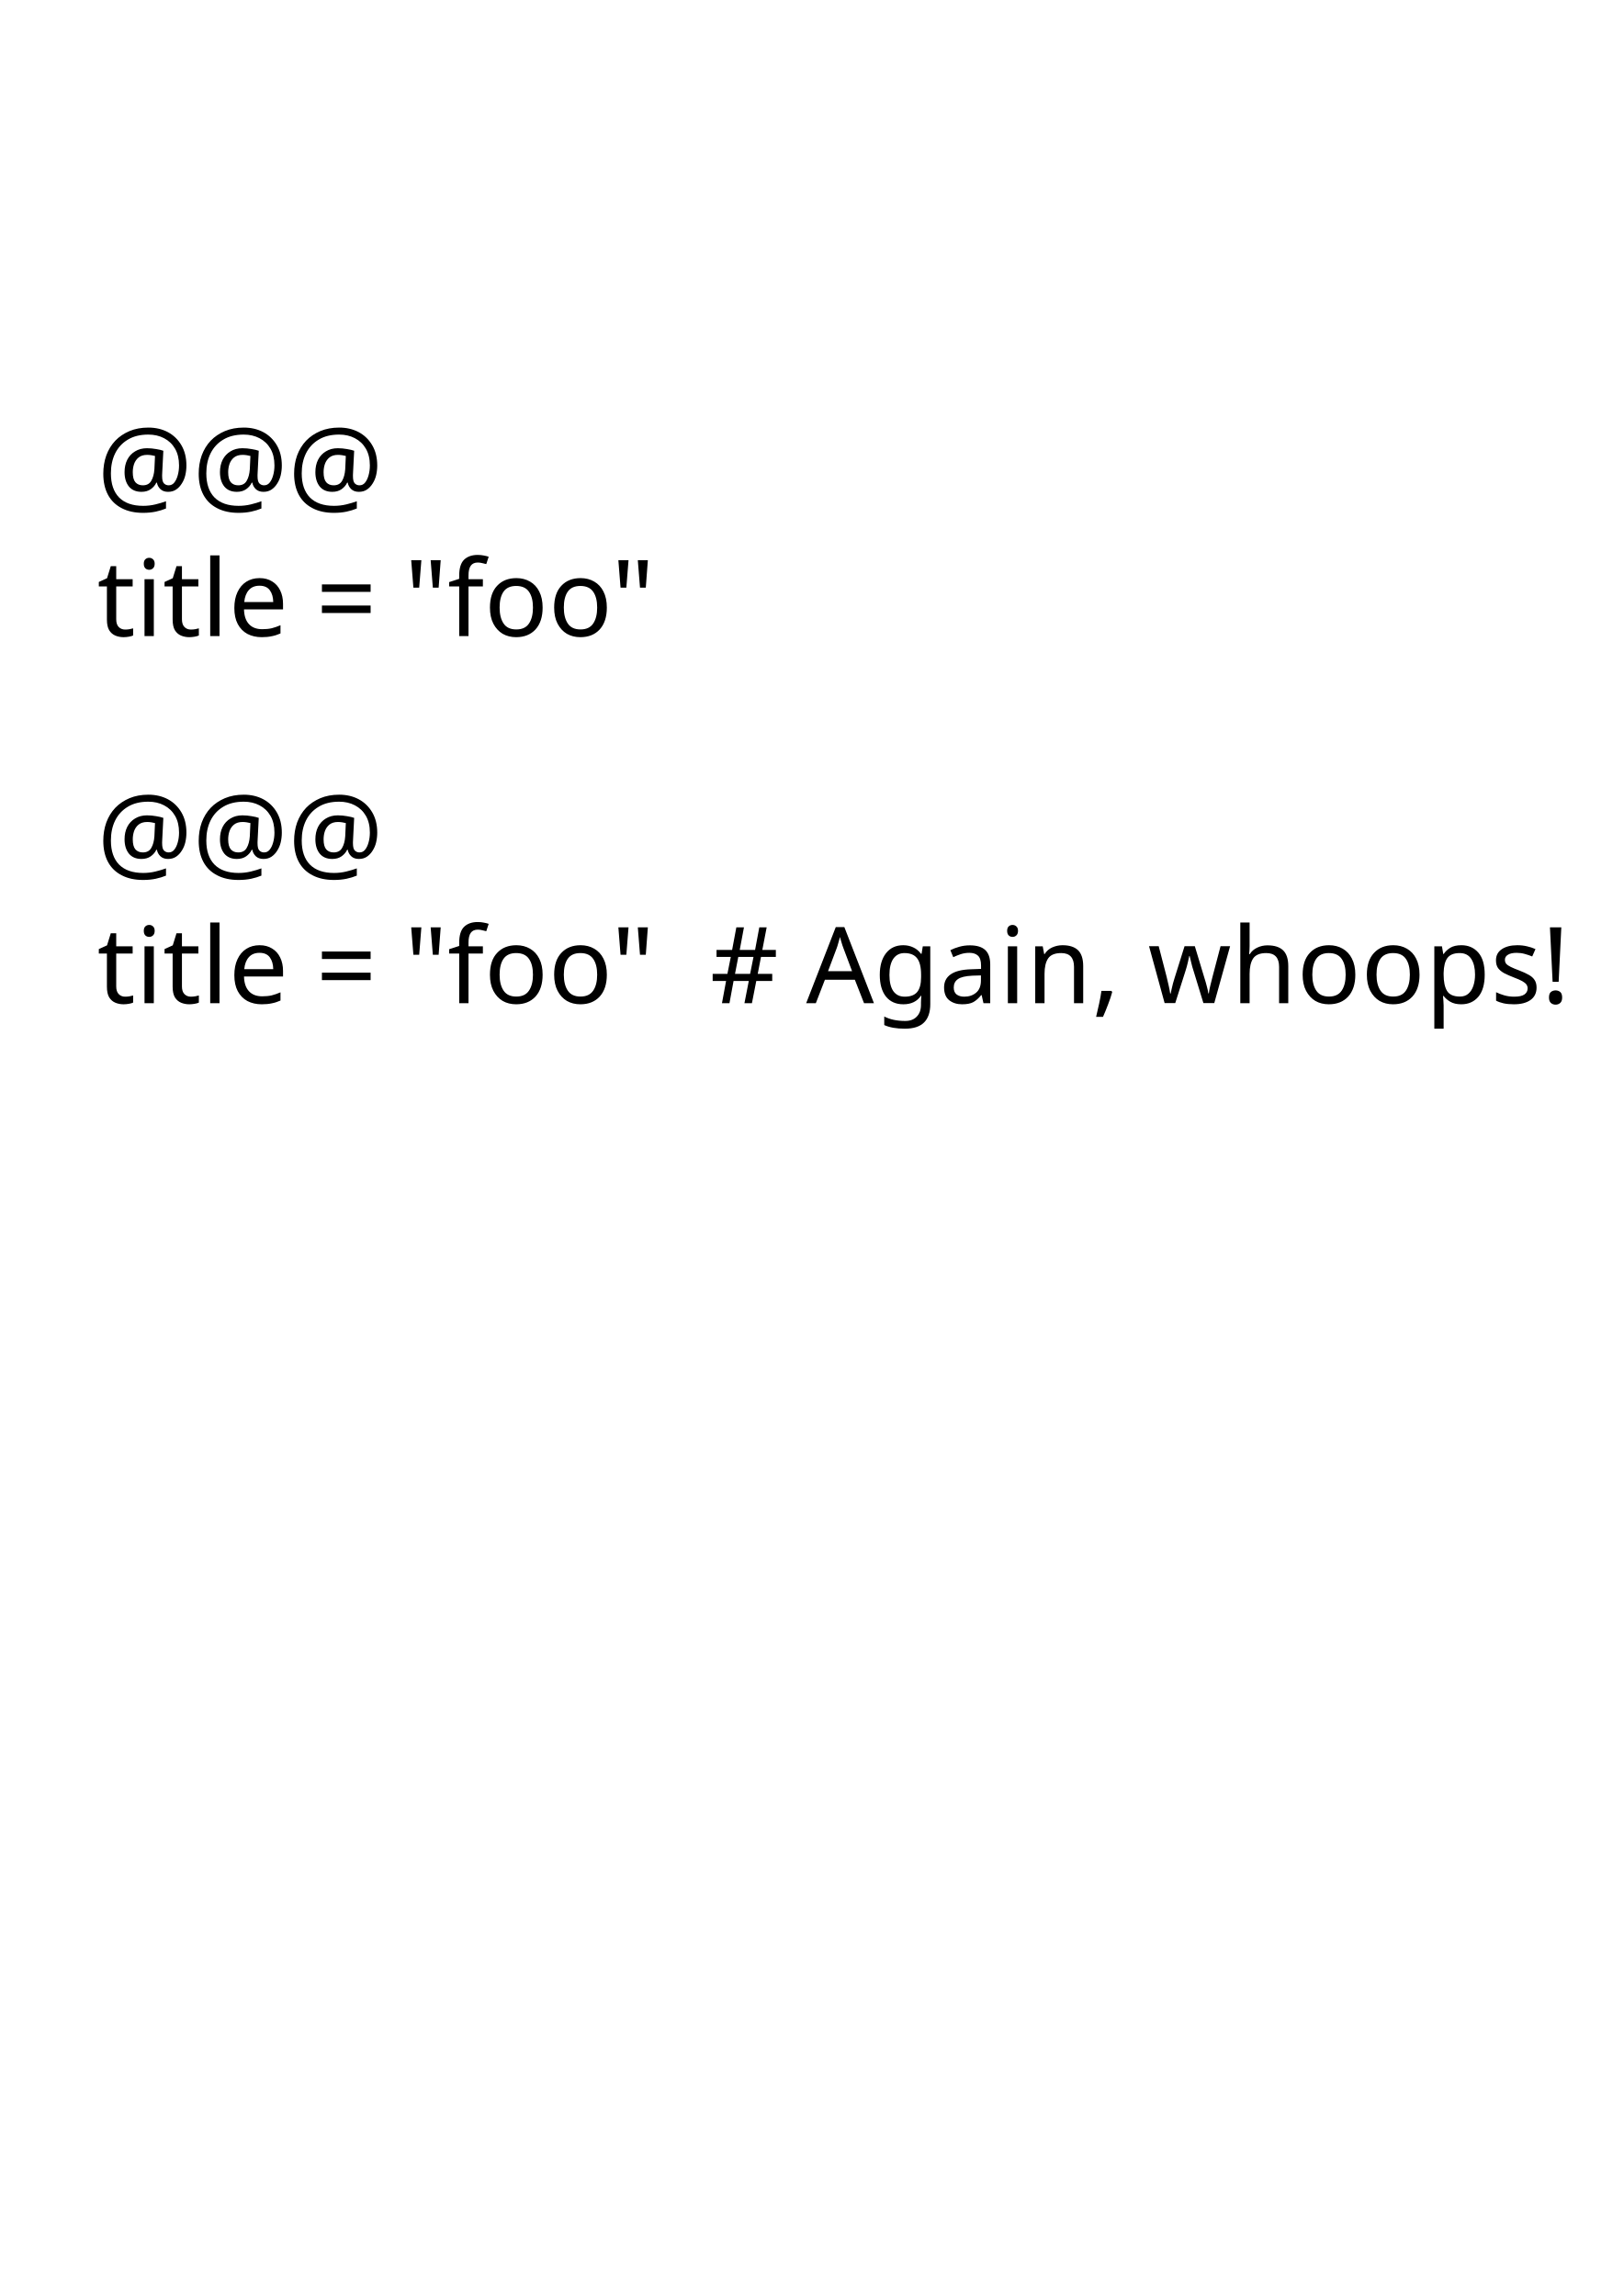
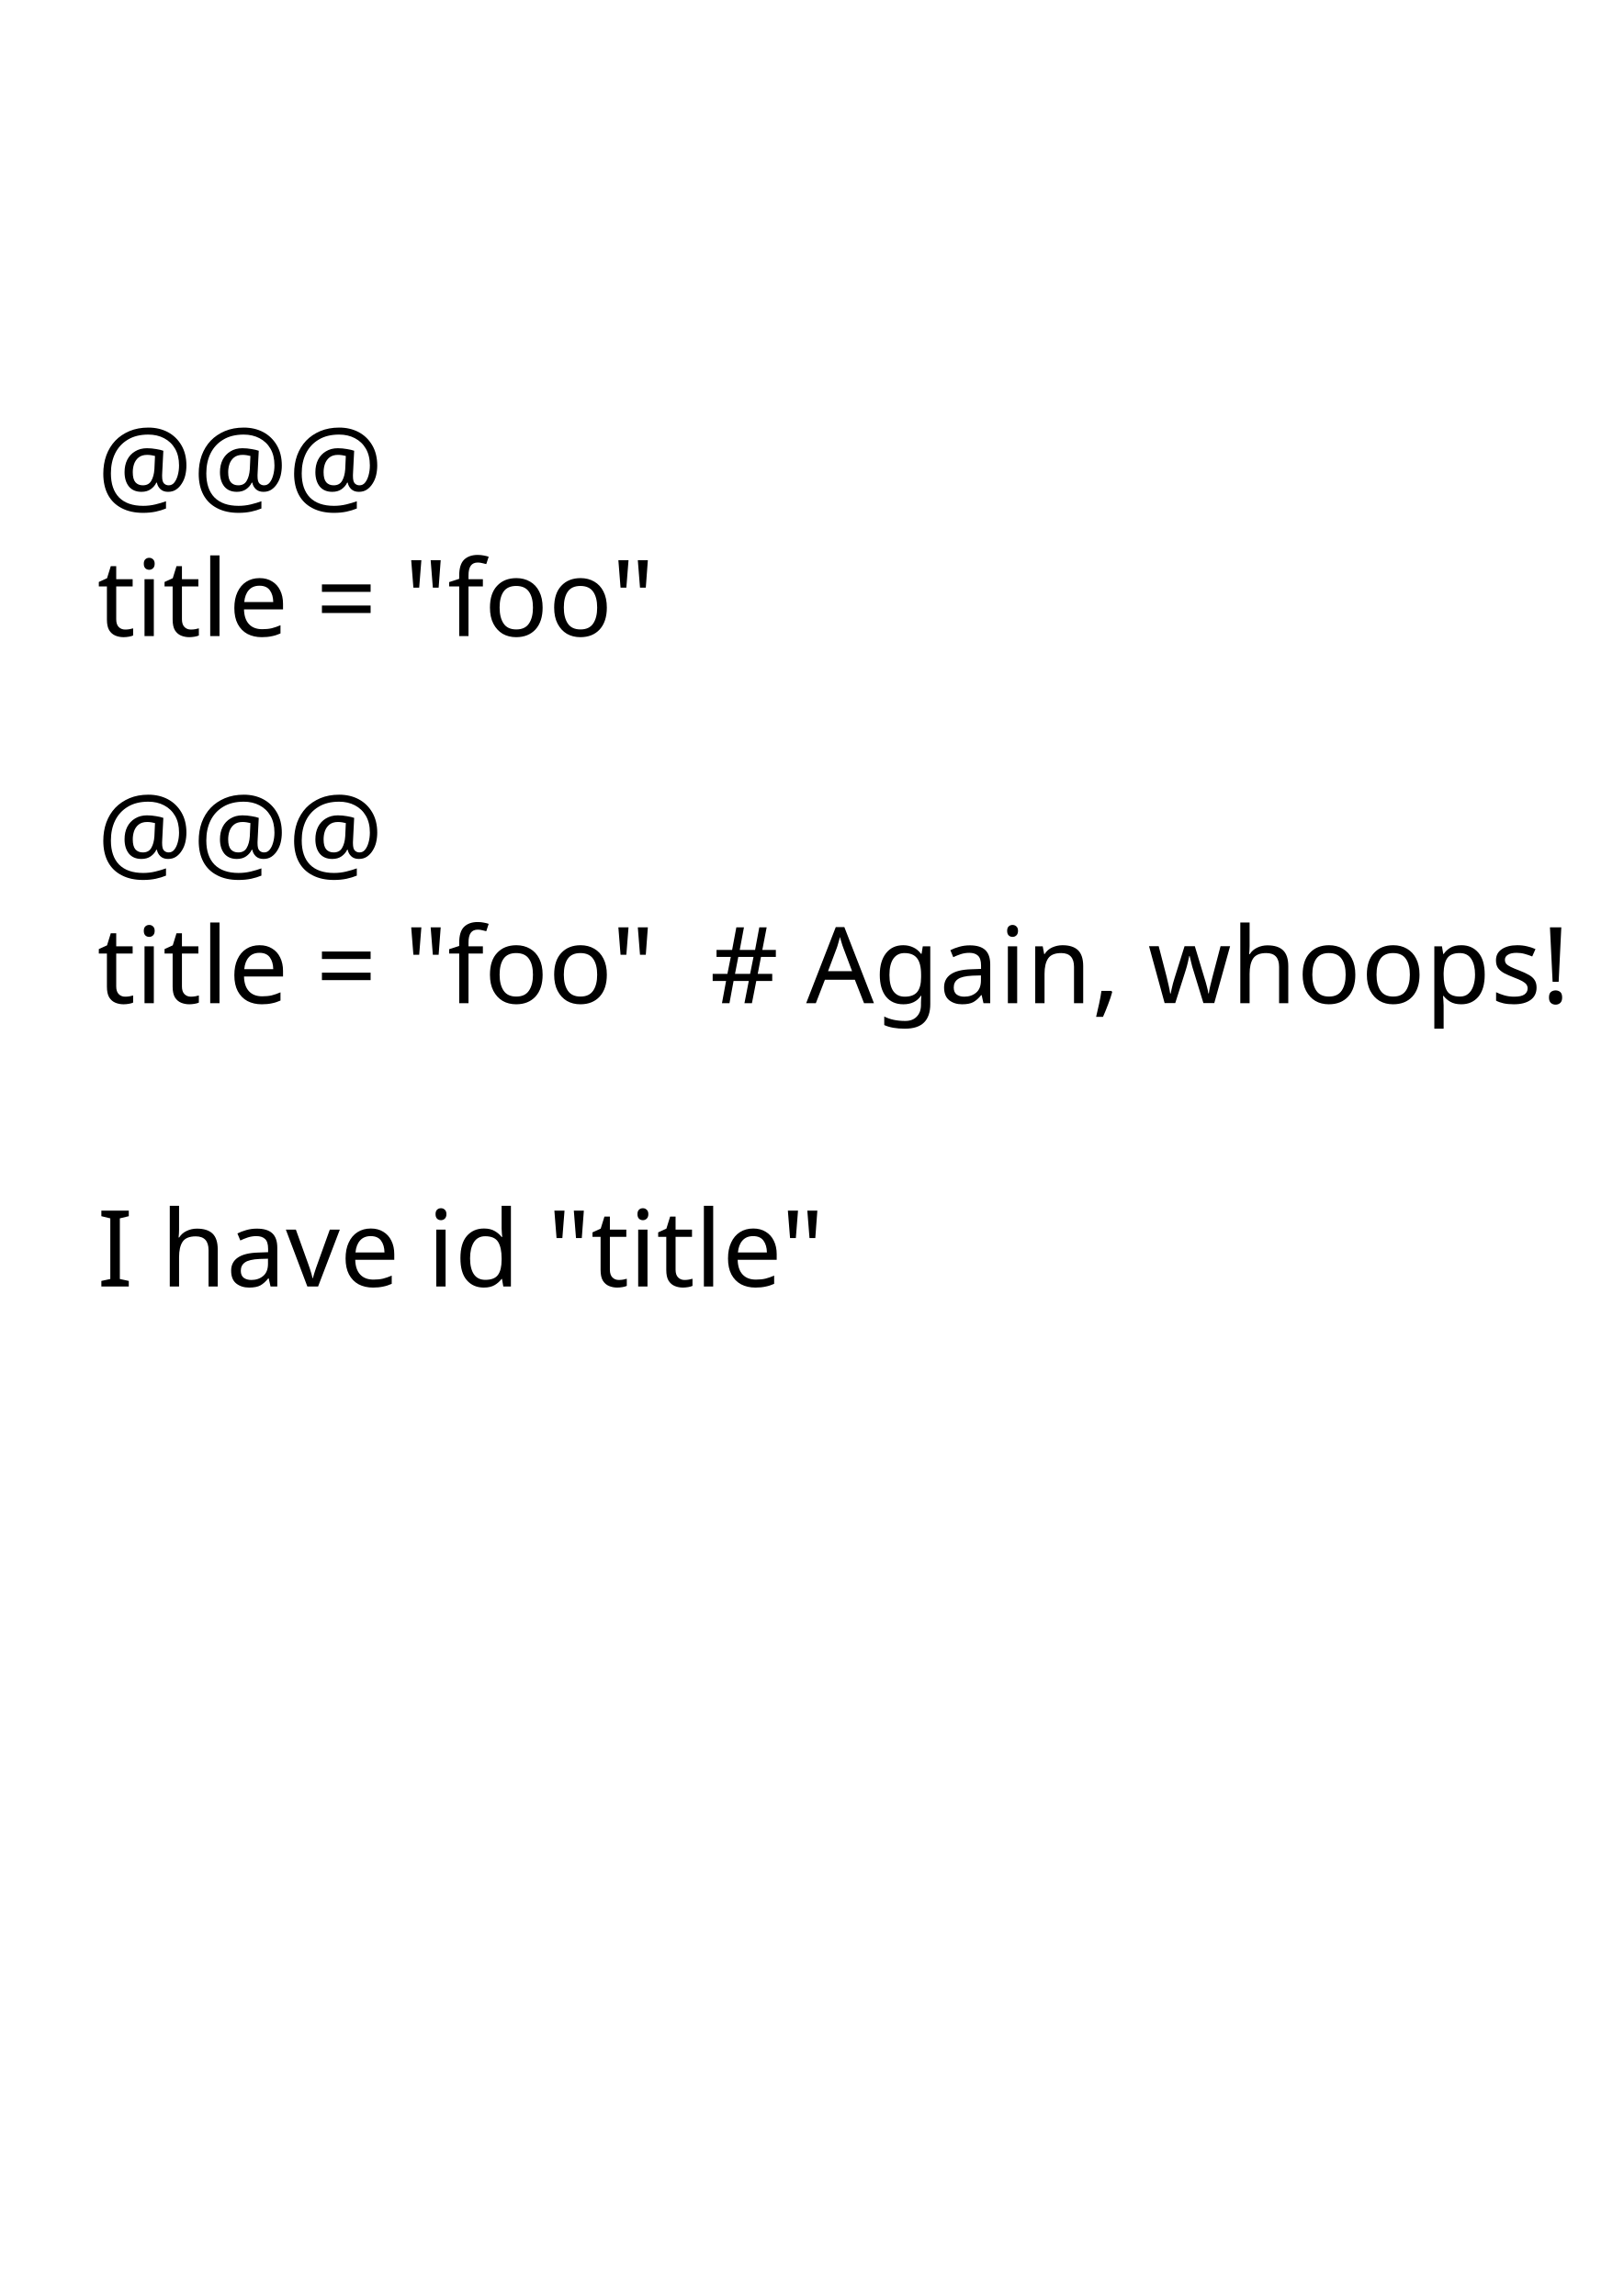
<svg xmlns="http://www.w3.org/2000/svg" width="210mm" height="297mm" viewBox="0 0 210 297" version="1.1" id="svg1">
  <defs id="defs1" />
  <g id="layer1">
    <text xml:space="preserve" style="font-size:13.728px;line-height:1.25;font-family:sans-serif;letter-spacing:0px;word-spacing:0px;stroke-width:0.265" x="12.561" y="65.122" id="text1">
      <tspan id="tspan1" style="stroke-width:0.265" x="12.561" y="65.122">@@@</tspan>
      <tspan style="stroke-width:0.265" x="12.561" y="82.282" id="tspan2">title = "foo"</tspan>
    </text>
    <text xml:space="preserve" style="font-size:13.728px;line-height:1.25;font-family:sans-serif;letter-spacing:0px;word-spacing:0px;stroke-width:0.265" x="12.561" y="112.607" id="text4">
      <tspan id="tspan3" style="stroke-width:0.265" x="12.561" y="112.607">@@@</tspan>
      <tspan style="stroke-width:0.265" x="12.561" y="129.767" id="tspan4">title = "foo"  # Again, whoops!</tspan>
    </text>
+     <text xml:space="preserve" style="font-size:13.728px;line-height:1.25;font-family:sans-serif;letter-spacing:0px;word-spacing:0px;stroke-width:0.265" x="12.561" y="166.412" id="title">
+       <tspan style="stroke-width:0.265" x="12.561" y="166.412" id="tspan6">I have id "title"</tspan>
+     </text>
  </g>
</svg>
